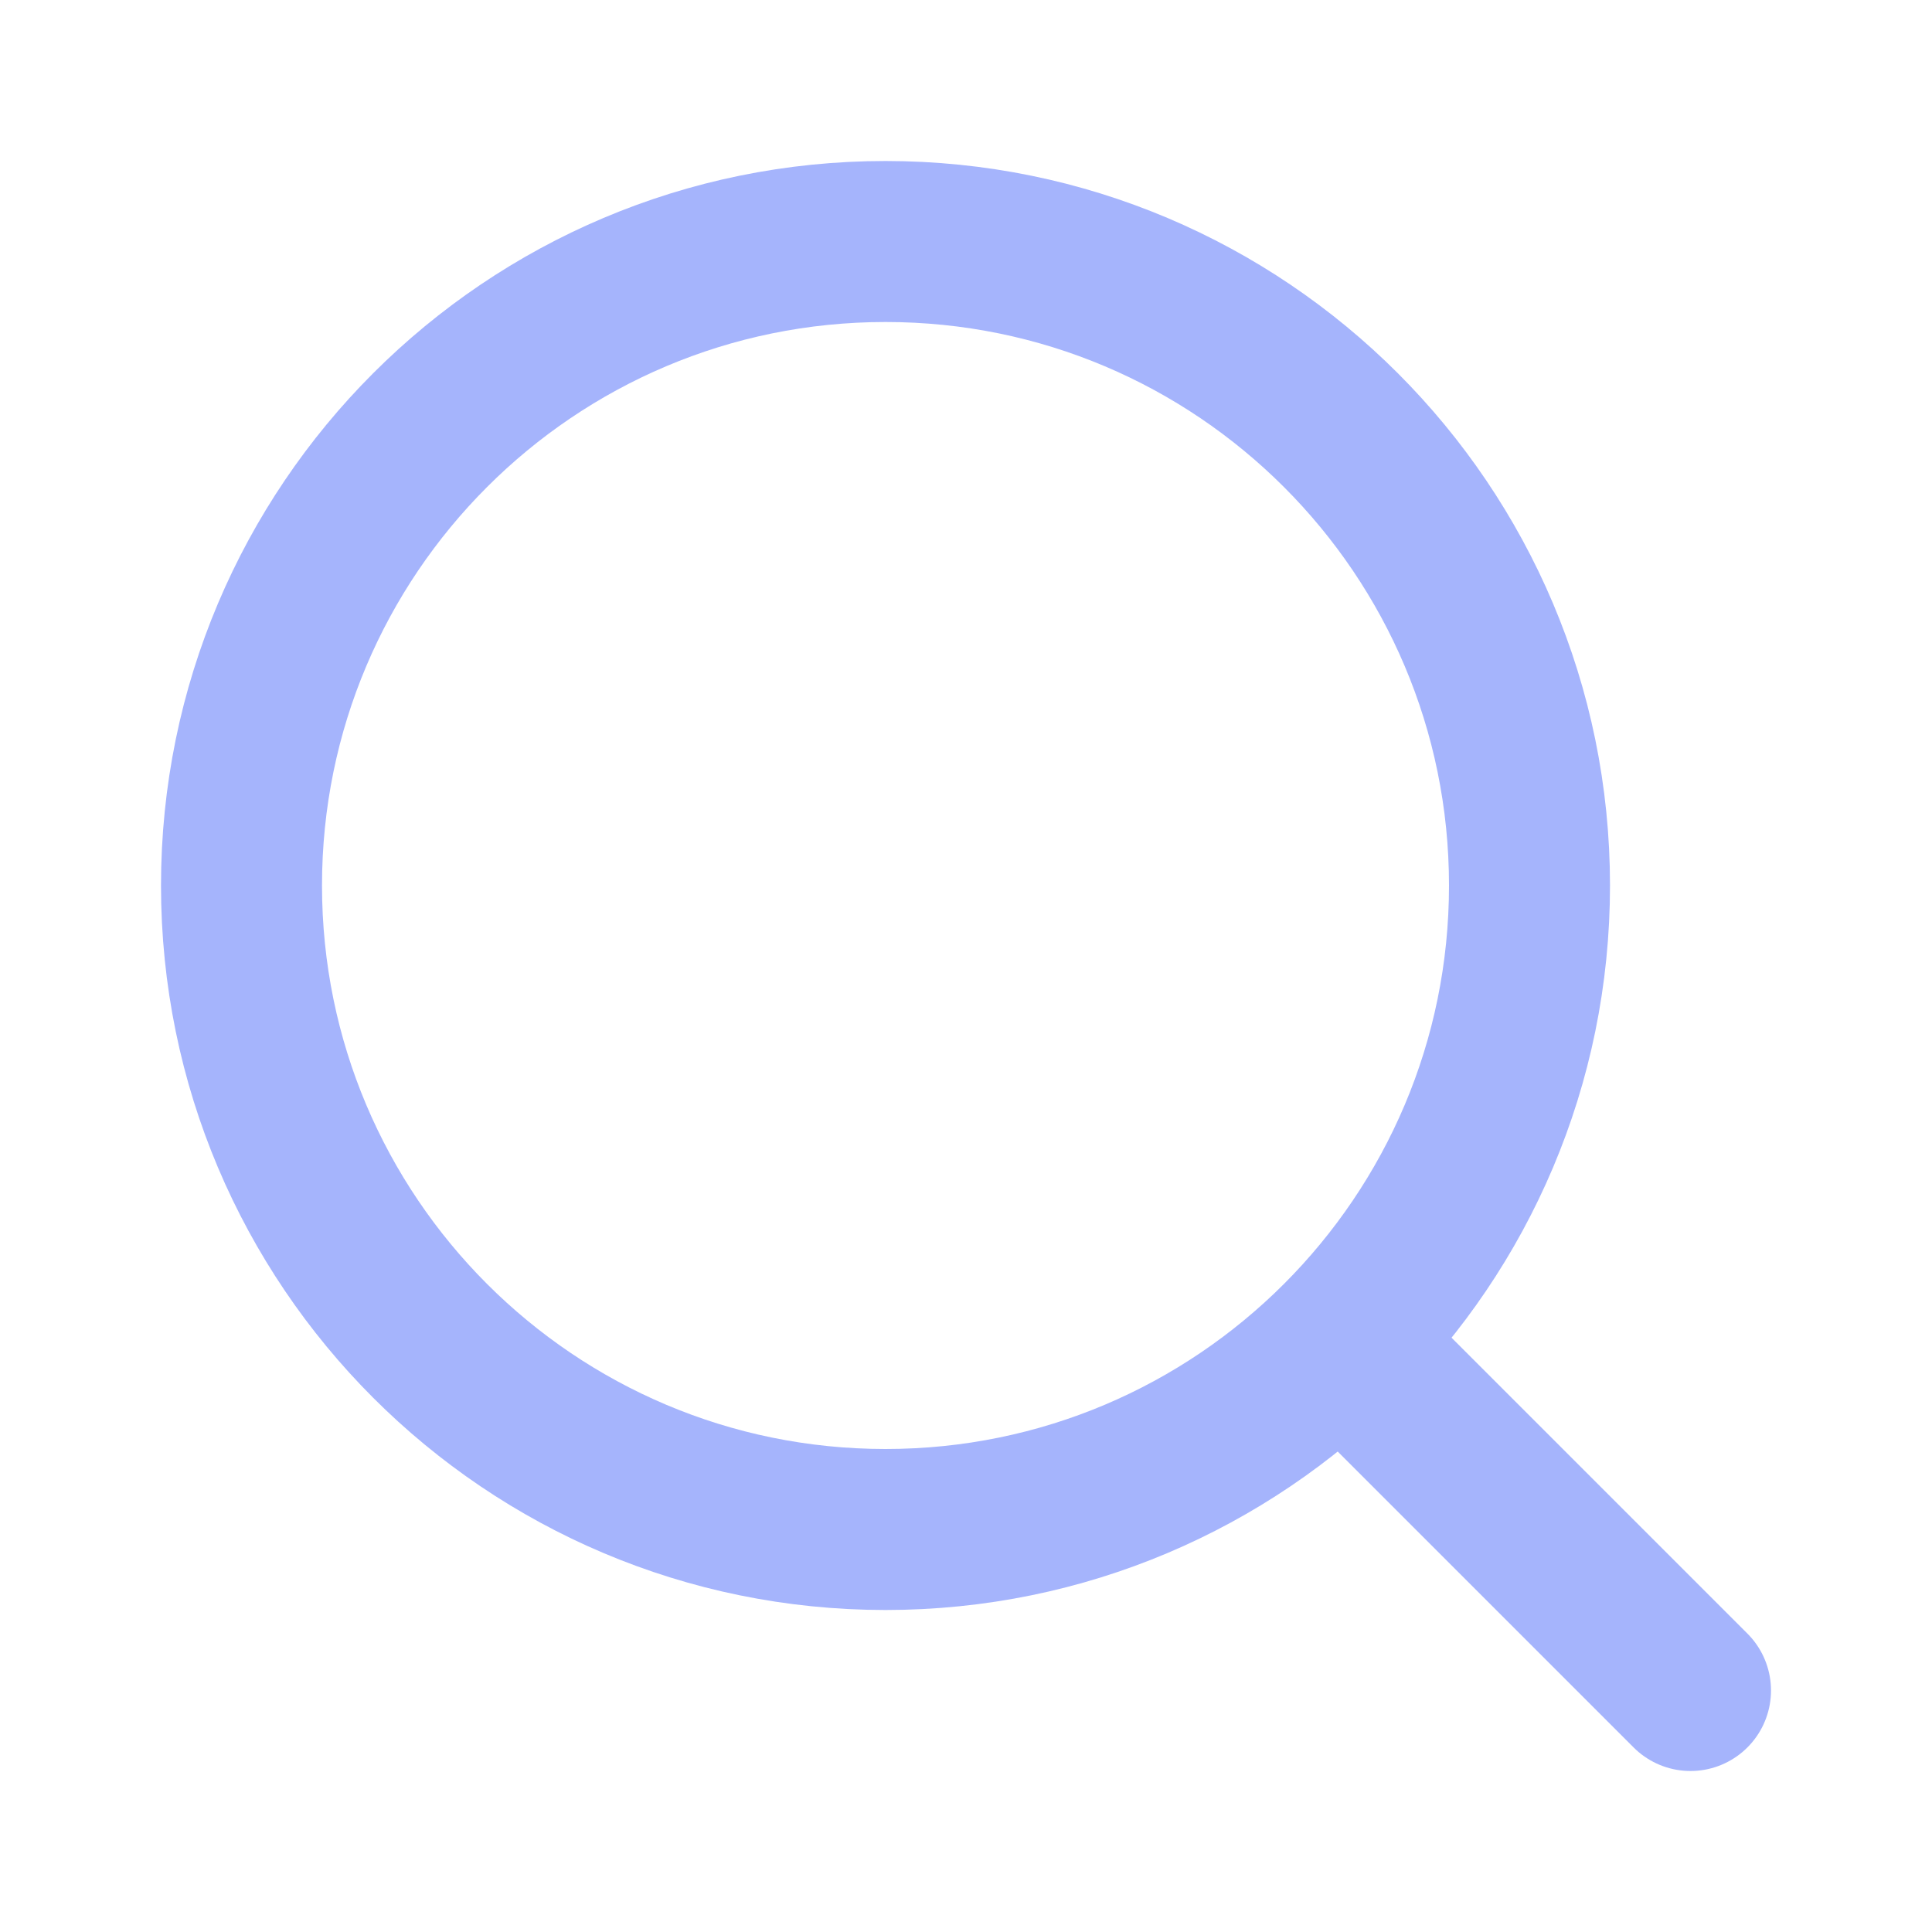
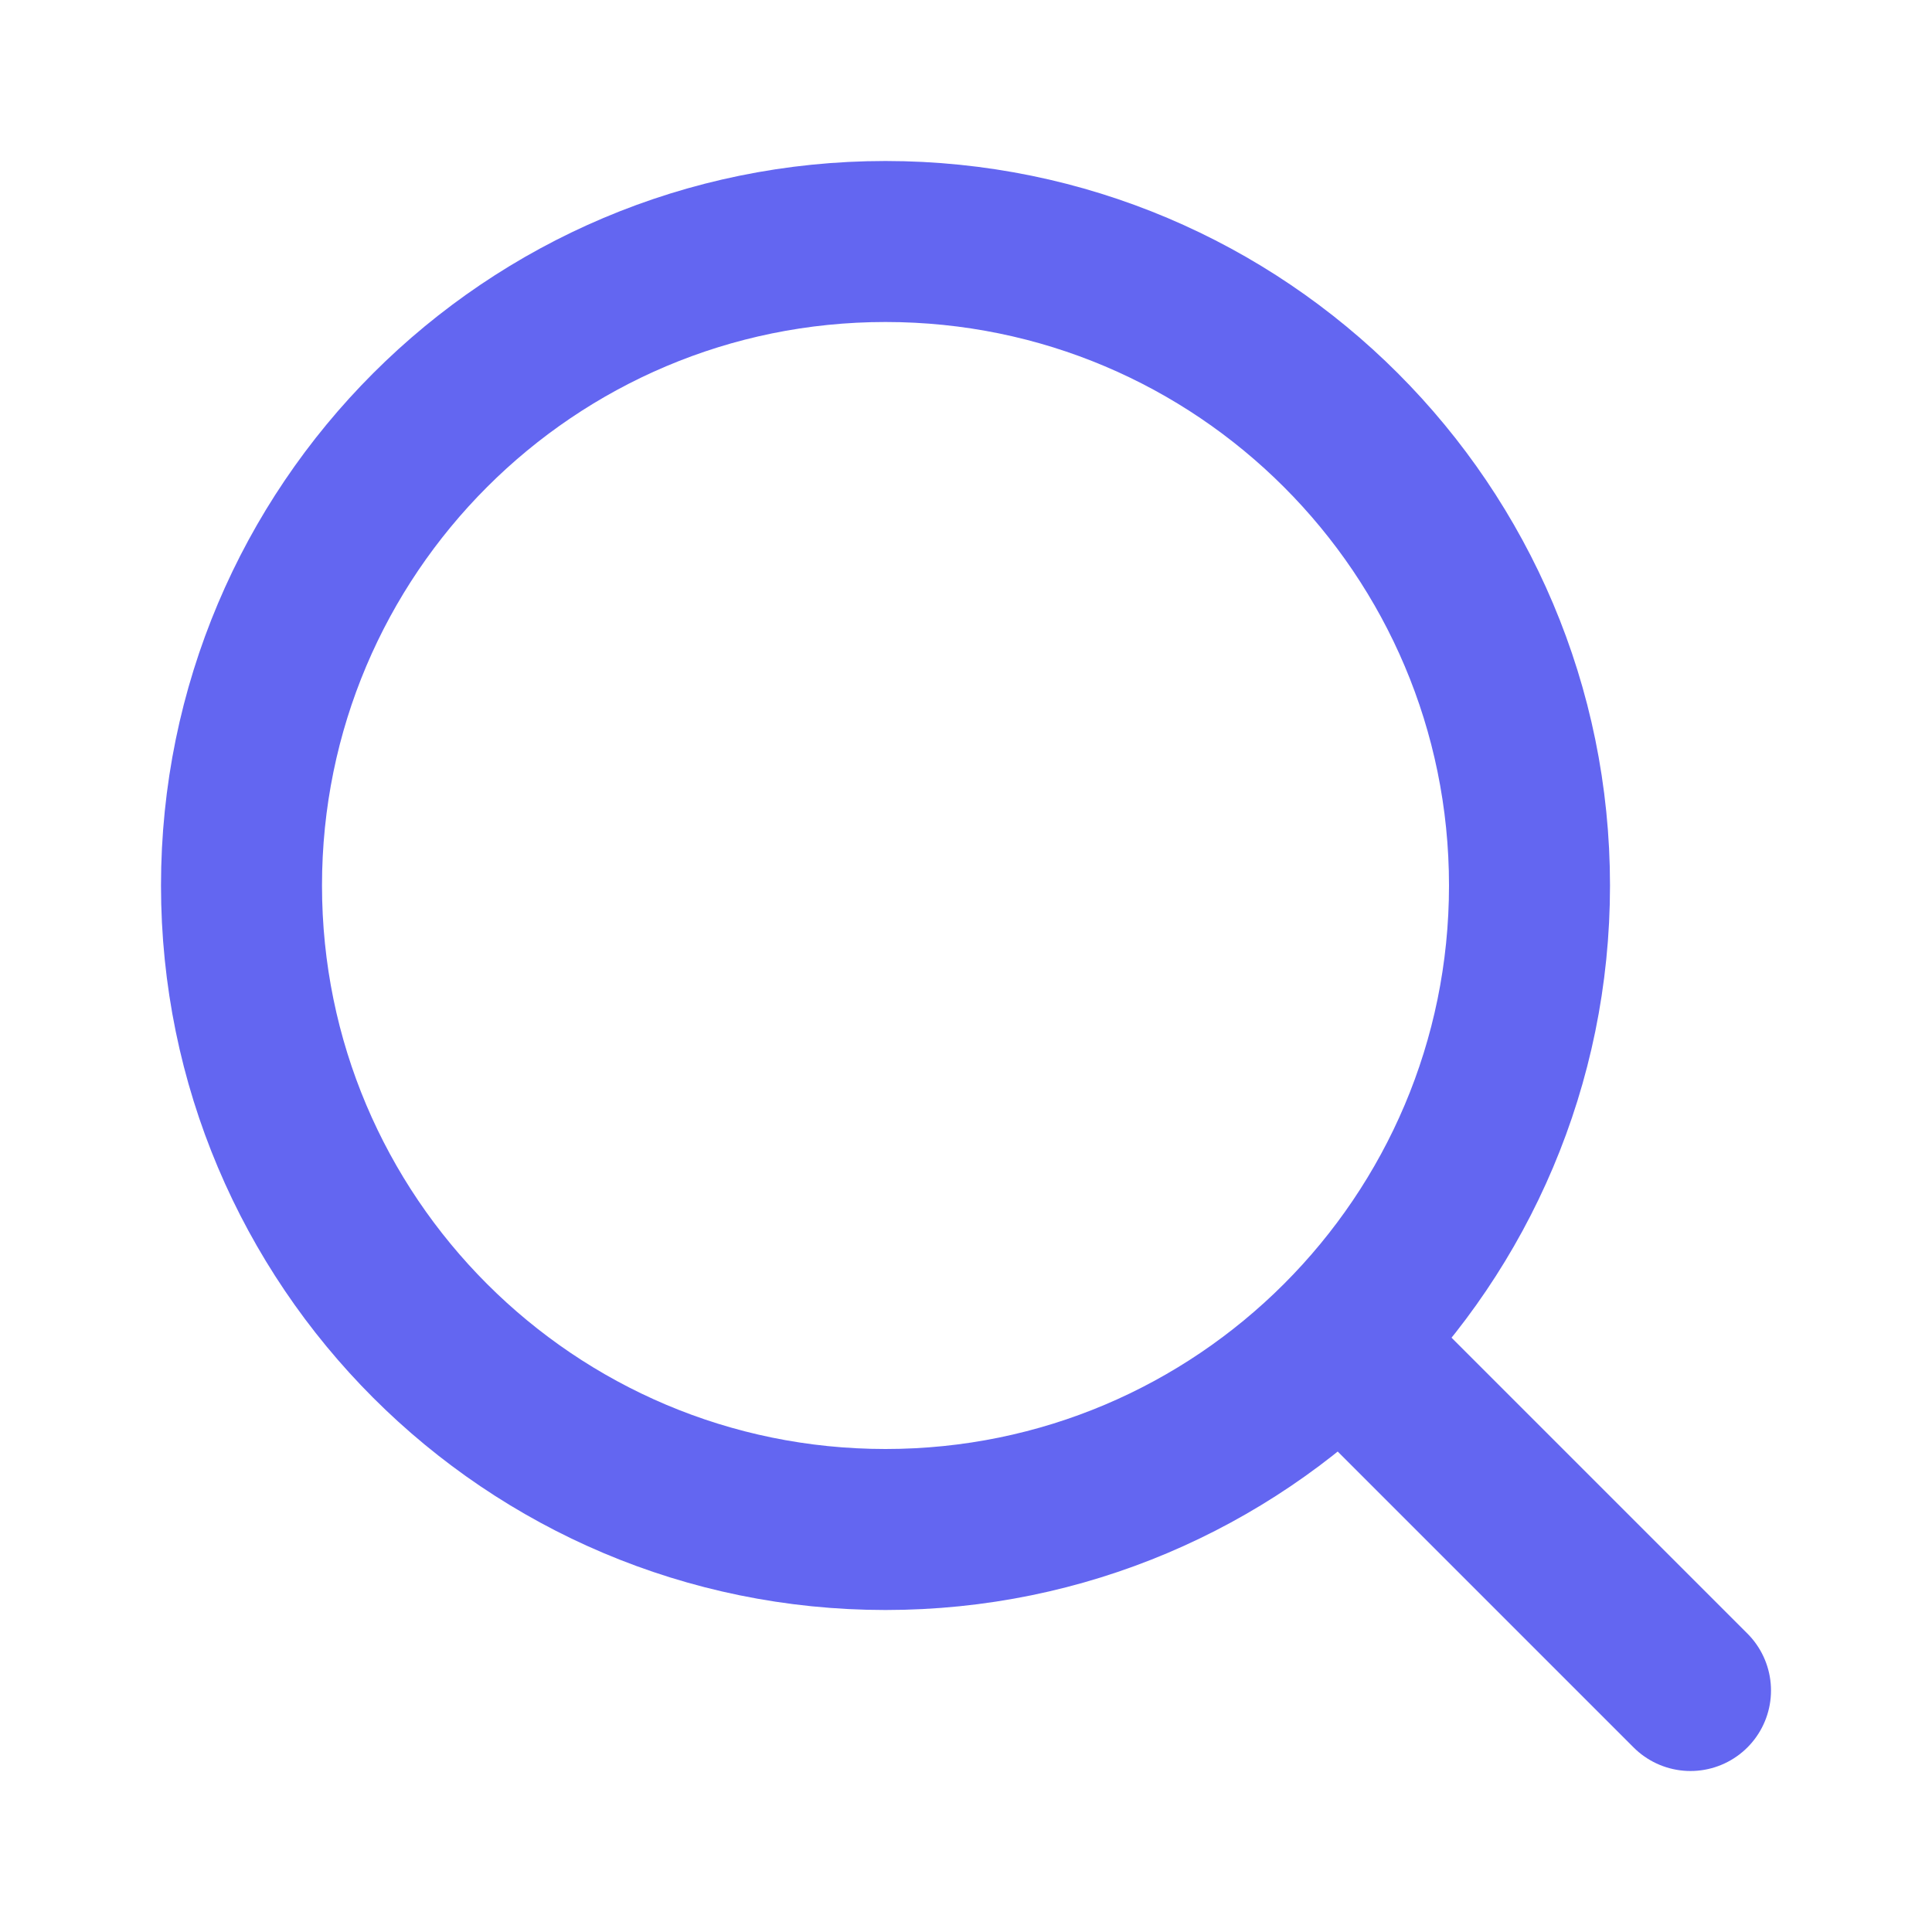
- <svg xmlns="http://www.w3.org/2000/svg" width="24" height="24" viewBox="0 0 24 24" fill="none" stroke="#a5b4fc" stroke-width="2" stroke-linecap="round" stroke-linejoin="round">
+ <svg xmlns="http://www.w3.org/2000/svg" width="24" height="24" viewBox="0 0 24 24" fill="none" stroke="#6366f1" stroke-width="2" stroke-linecap="round" stroke-linejoin="round">
  <circle cx="11" cy="11" r="8" />
  <path d="m21 21-4.3-4.3" />
</svg>
